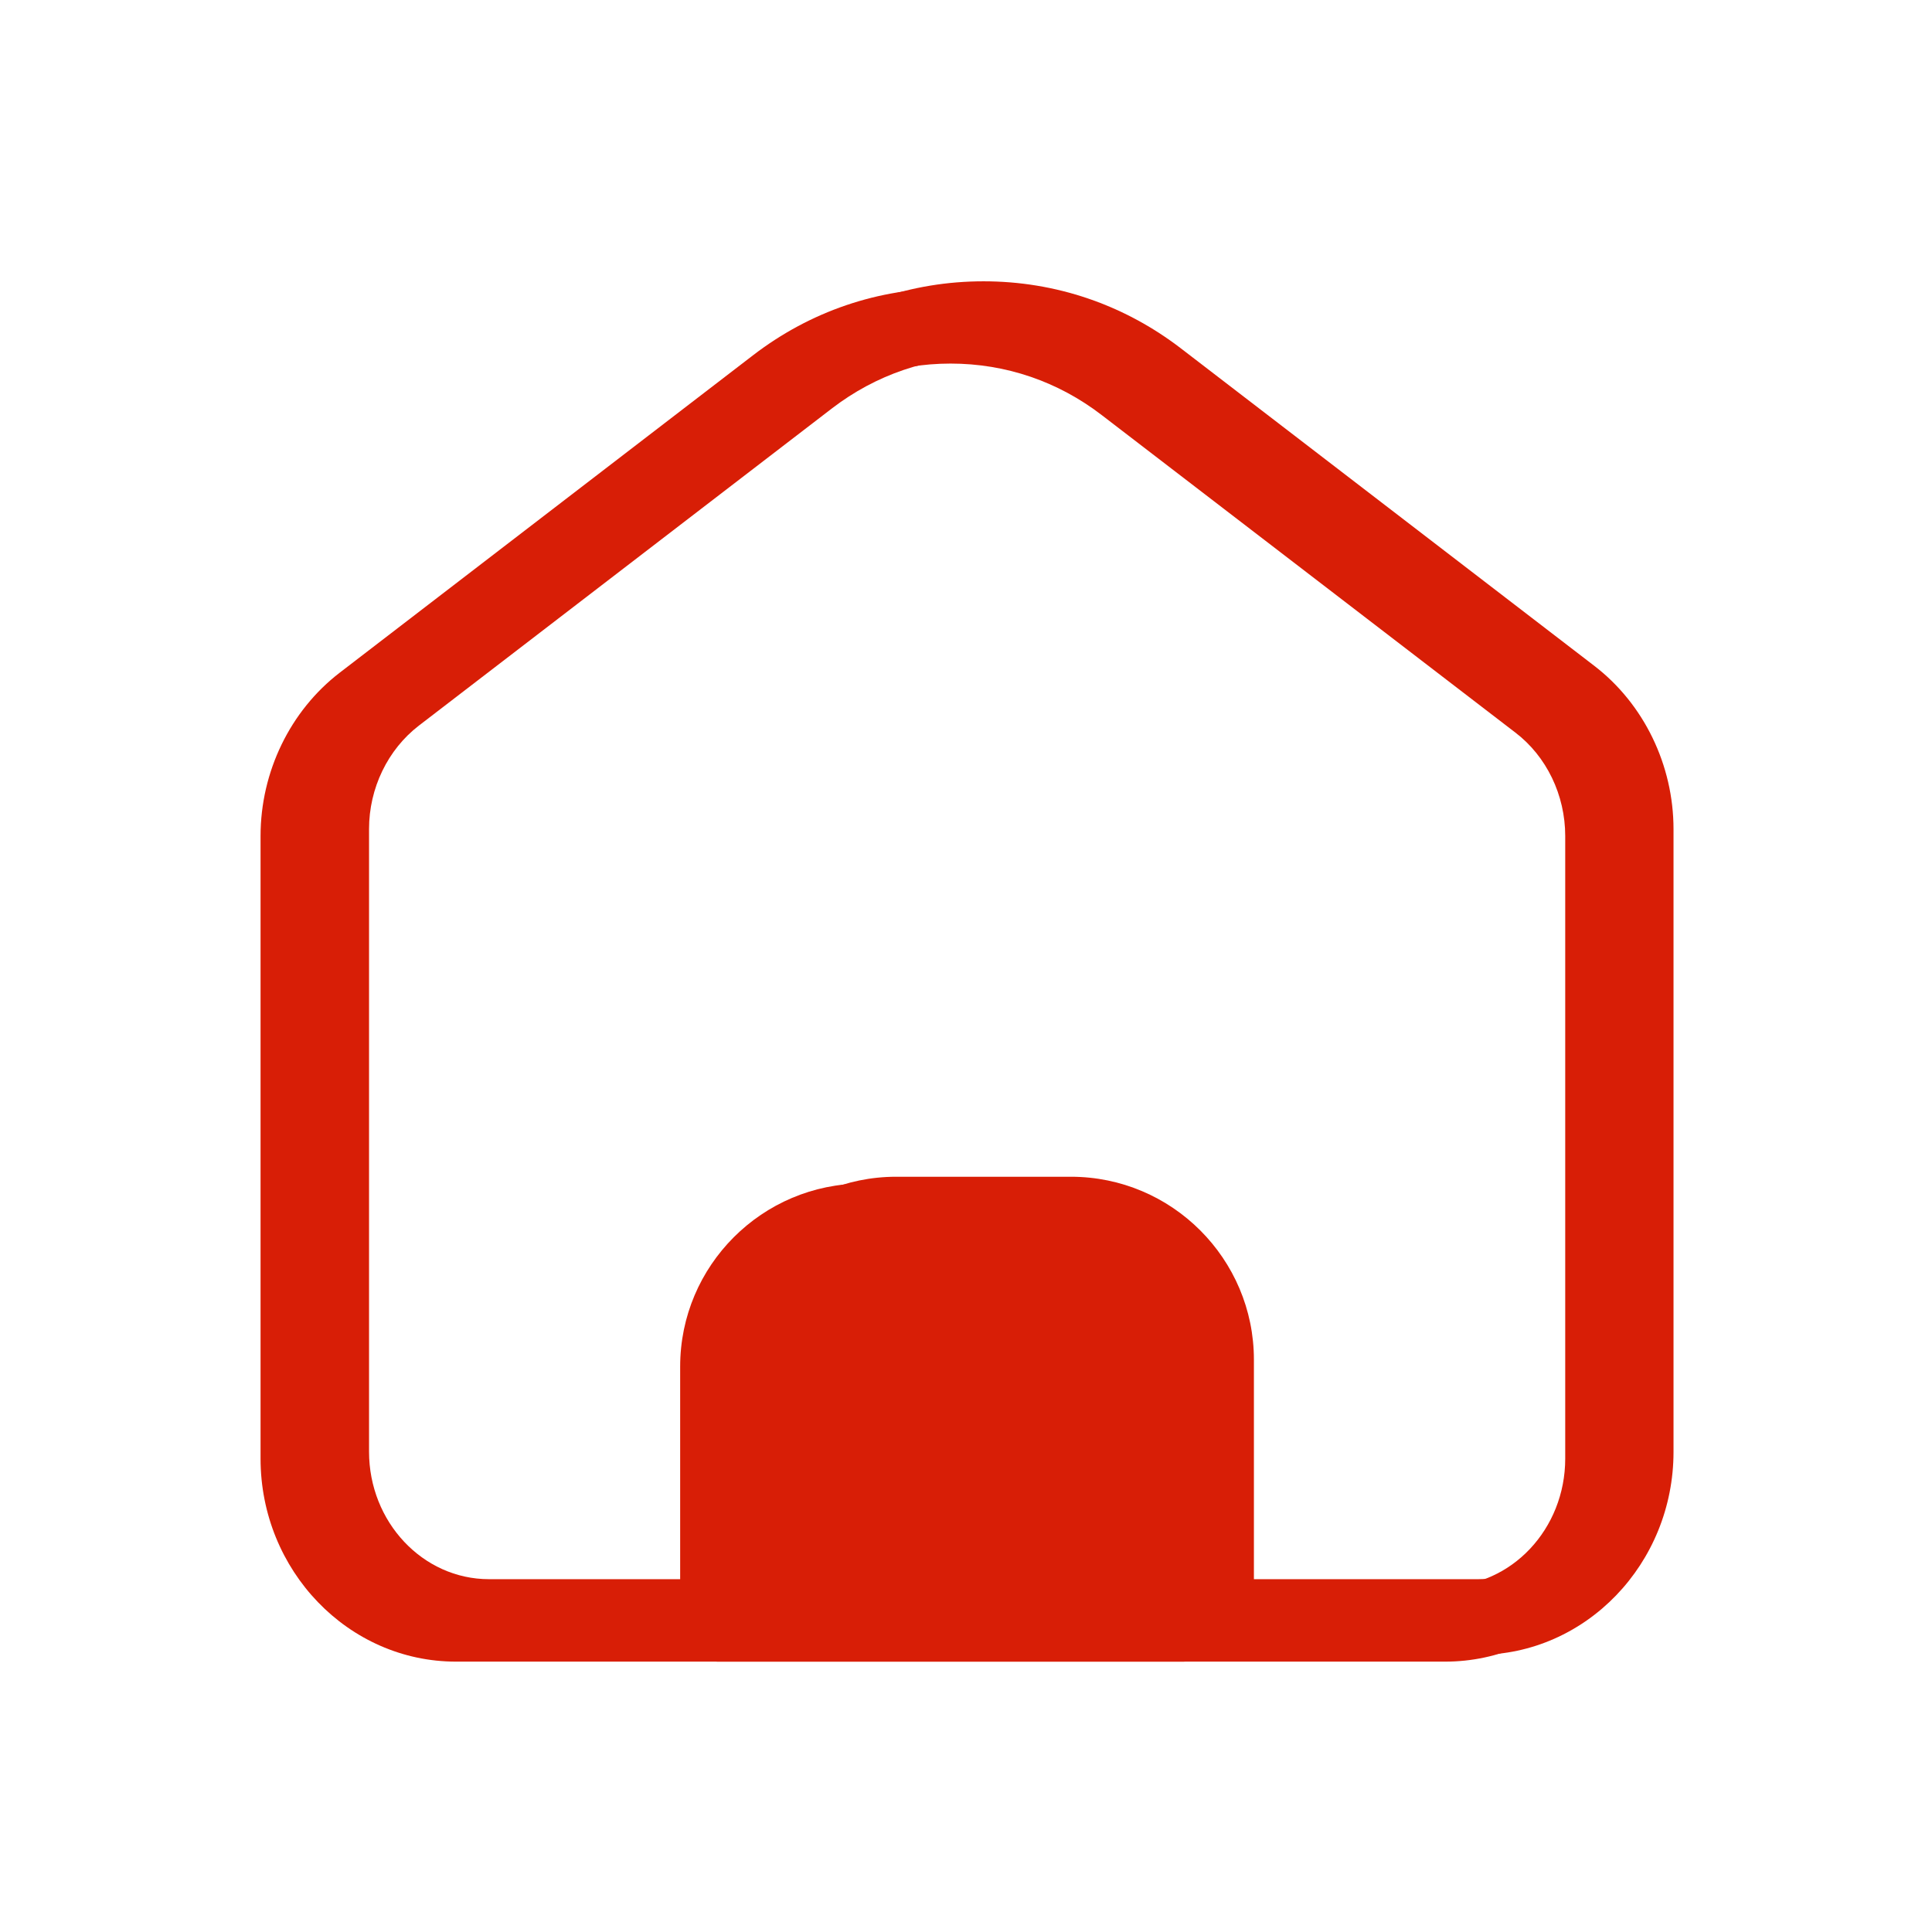
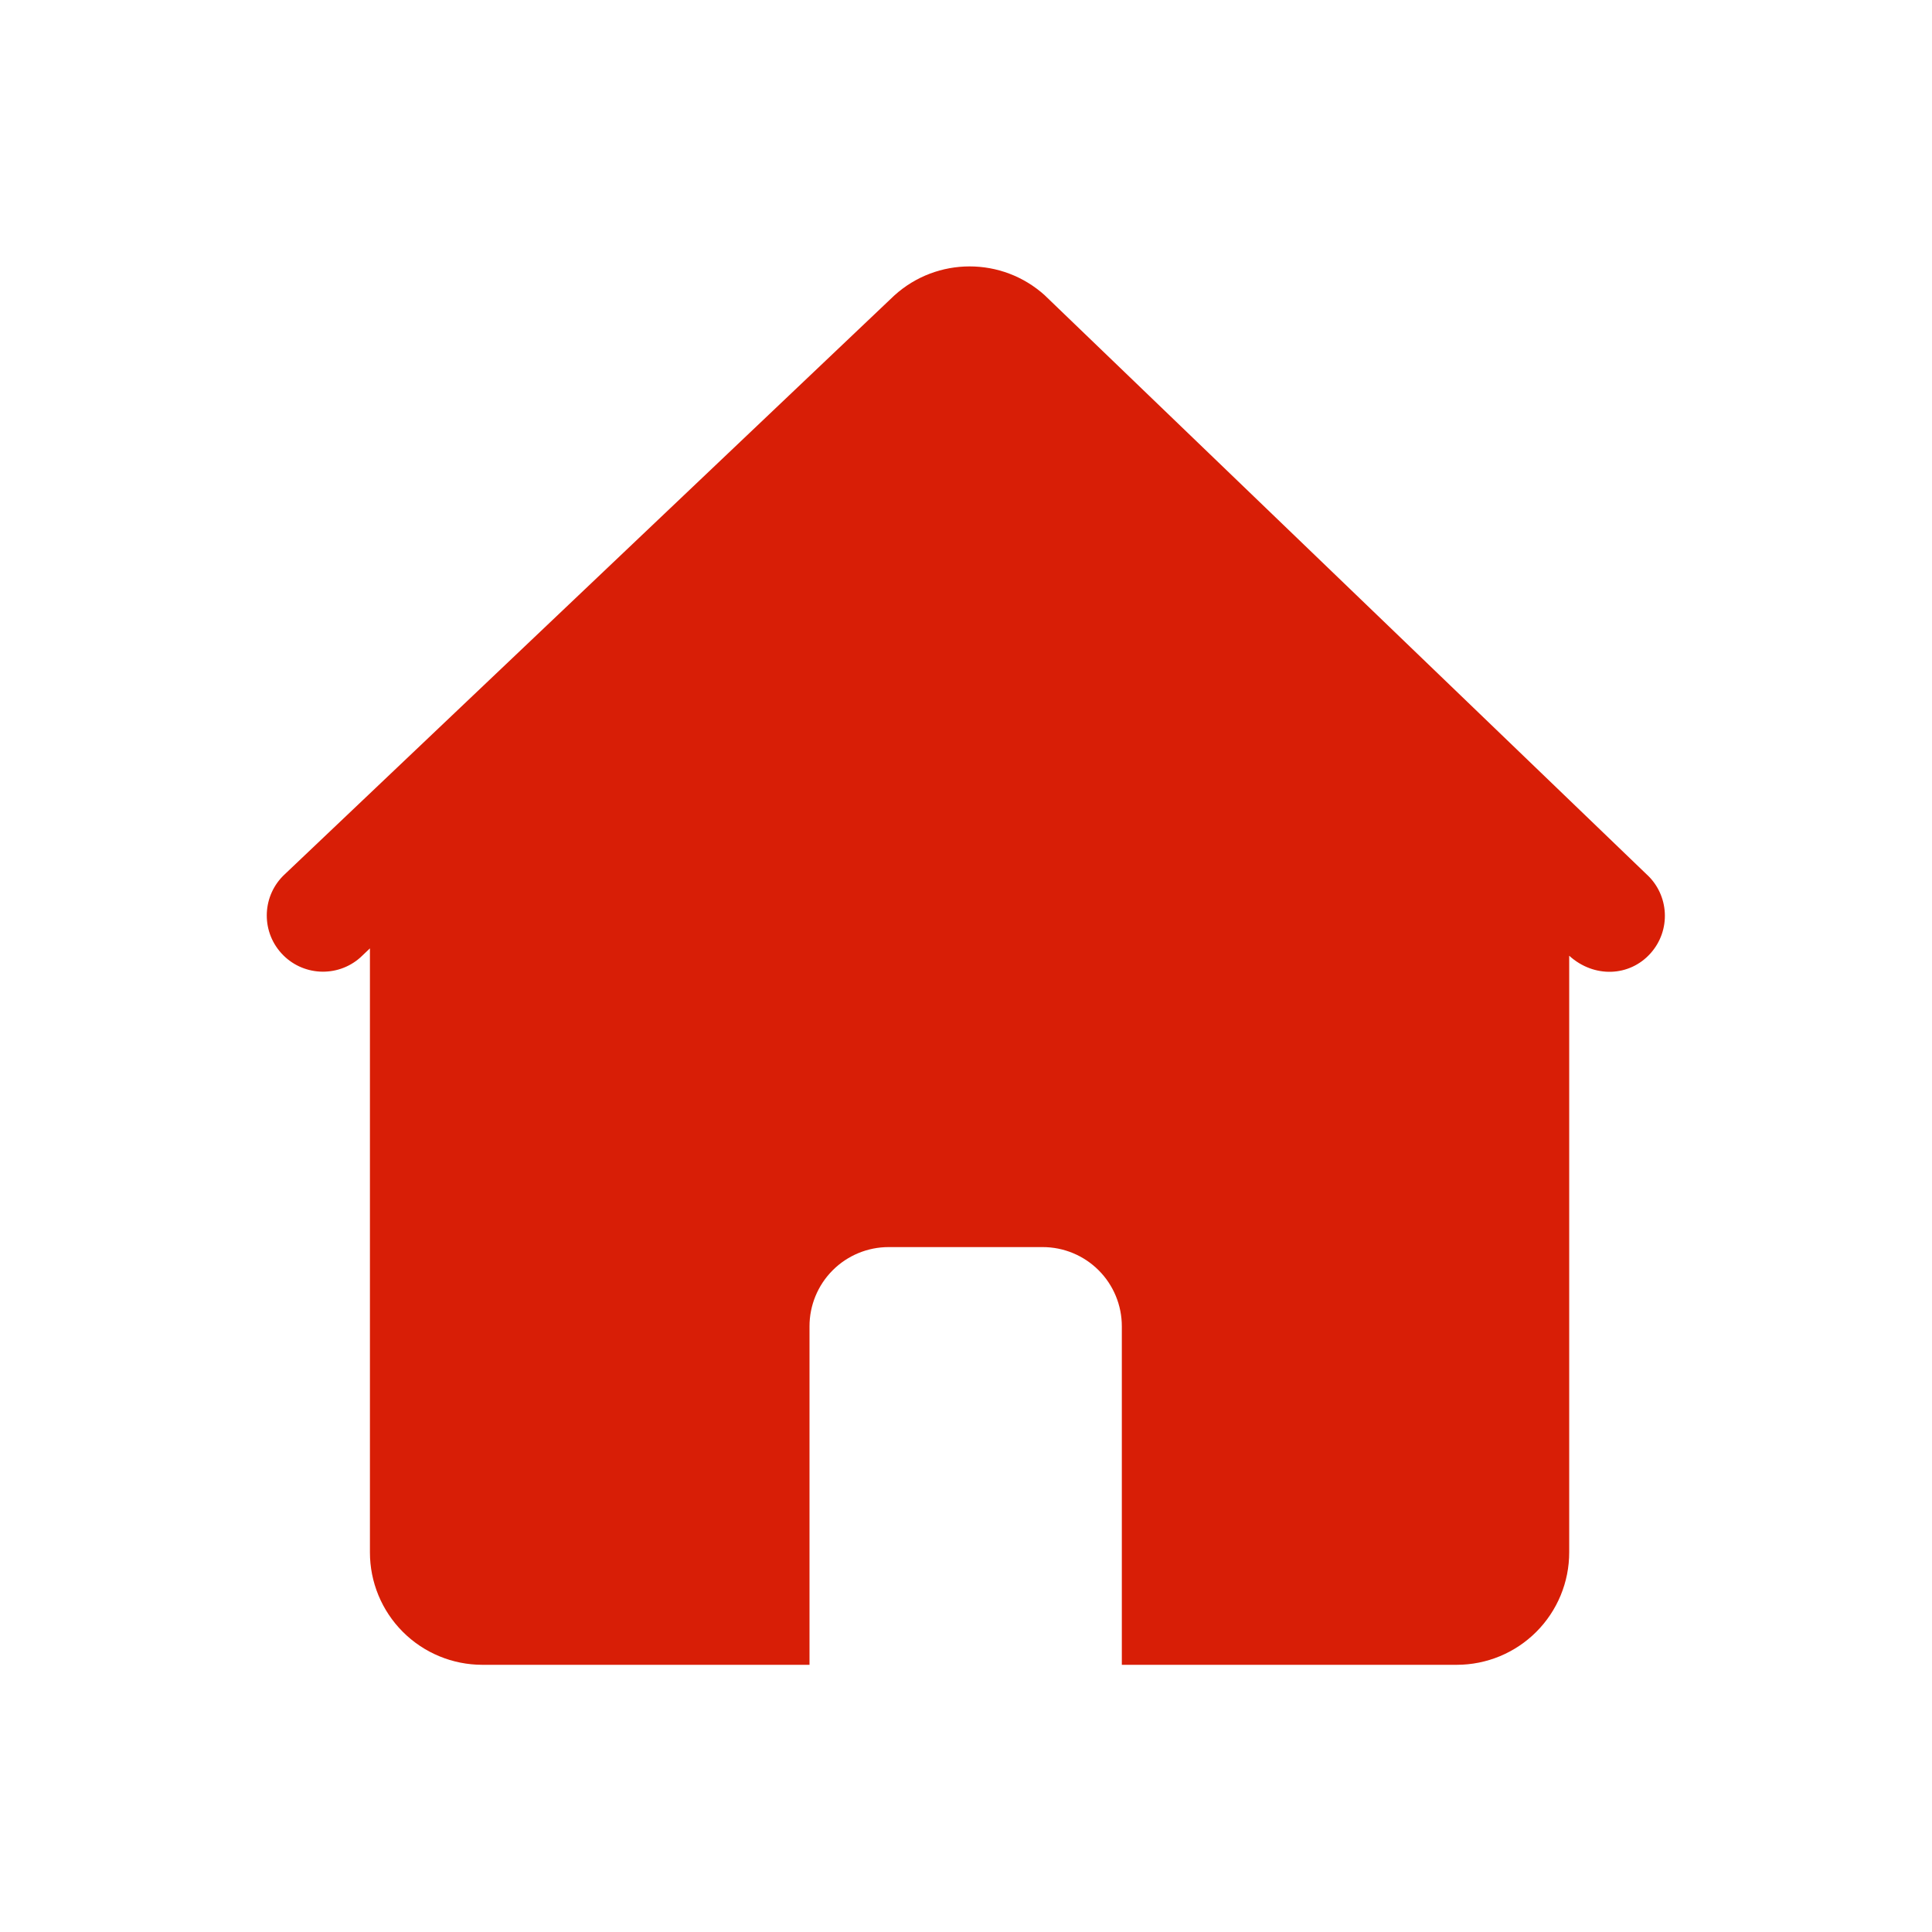
- <svg xmlns="http://www.w3.org/2000/svg" t="1582429896526" class="icon" viewBox="0 0 1024 1024" version="1.1" p-id="3207" width="200" height="200">
+ <svg xmlns="http://www.w3.org/2000/svg" t="1598409818203" class="icon" viewBox="0 0 1024 1024" version="1.1" p-id="4376" width="200" height="200">
  <defs>
    <style type="text/css" />
  </defs>
-   <path d="M783.4 877.1H259.2c-57.1 0-103.6-48.3-103.6-107.6v-330c0-34 15.7-66.4 42-86.6l218.9-168.1c30.4-23.4 66.6-35.7 104.8-35.7 38.1 0 74.4 12.3 104.8 35.7L845 352.9c26.3 20.2 42 52.6 42 86.6v330c0 59.3-46.5 107.6-103.6 107.6z m-262.1-688c-29.2 0-57.1 9.5-80.4 27.4L222 384.6c-16.5 12.7-26.4 33.2-26.4 54.8v330c0 37.3 28.5 67.6 63.6 67.6h524.3c35.1 0 63.6-30.3 63.6-67.6v-330c0-21.7-9.9-42.2-26.4-54.8l-219-168.1c-23.4-17.9-51.2-27.4-80.4-27.4z" fill="#d81e06" p-id="3208" />
-   <path d="M644.6 857.1H398V720.7c0-42.5 34.5-77 77-77h92.6c42.5 0 77 34.5 77 77v136.4z" fill="#d81e06" p-id="3209" />
-   <path d="M644.6 877.1H398c-11 0-20-9-20-20V720.7c0-53.5 43.5-97 97-97h92.6c53.5 0 97 43.5 97 97v136.4c0 11.1-9 20-20 20z m-226.6-40h206.6V720.7c0-31.4-25.6-57-57-57H475c-31.4 0-57 25.6-57 57v116.4z" fill="#d81e06" p-id="3210" />
-   <path d="M765.9 880.7H241.7c-57.1 0-103.6-48.3-103.6-107.6v-330c0-34 15.7-66.4 42-86.6L399 188.4c30.4-23.4 66.6-35.7 104.8-35.7 38.1 0 74.4 12.3 104.8 35.7l218.9 168.1c26.3 20.2 42 52.6 42 86.6v330c0 59.4-46.4 107.6-103.6 107.6z m-262.1-688c-29.2 0-57.1 9.5-80.4 27.4L204.5 388.3c-16.5 12.7-26.4 33.2-26.4 54.8v330c0 37.3 28.5 67.6 63.6 67.6H766c35.1 0 63.6-30.3 63.6-67.6v-330c0-21.7-9.9-42.2-26.4-54.8l-219-168.1c-23.3-18-51.1-27.5-80.4-27.5z" fill="#d81e06" p-id="3211" />
-   <path d="M627.1 860.7H380.5V724.3c0-42.5 34.5-77 77-77h92.6c42.5 0 77 34.5 77 77v136.4z" fill="#d81e06" p-id="3212" />
-   <path d="M627.1 880.7H380.5c-11 0-20-9-20-20V724.3c0-53.5 43.5-97 97-97h92.6c53.5 0 97 43.5 97 97v136.4c0 11.1-8.9 20-20 20z m-226.6-40h206.6V724.3c0-31.4-25.6-57-57-57h-92.6c-31.4 0-57 25.6-57 57v116.4z" fill="#d81e06" p-id="3213" />
+   <path d="M553.862 156.618a59.437 59.437 0 0 0-79.868 0L151.037 463.278a29.793 29.793 0 0 0 39.897 44.254l5.135-4.876V822.721a59.586 59.586 0 0 0 59.586 59.66h173.399v-179.388a41.955 41.955 0 0 1 41.973-42.01h81.592a41.955 41.955 0 0 1 41.973 42.01v179.388h177.515a59.586 59.586 0 0 0 59.604-59.66V506.568c13.237 11.976 32.018 11.068 43.03-1.205a29.793 29.793 0 0 0-2.151-42.085L553.862 156.636z" fill="#d81e06" p-id="4377" />
</svg>
